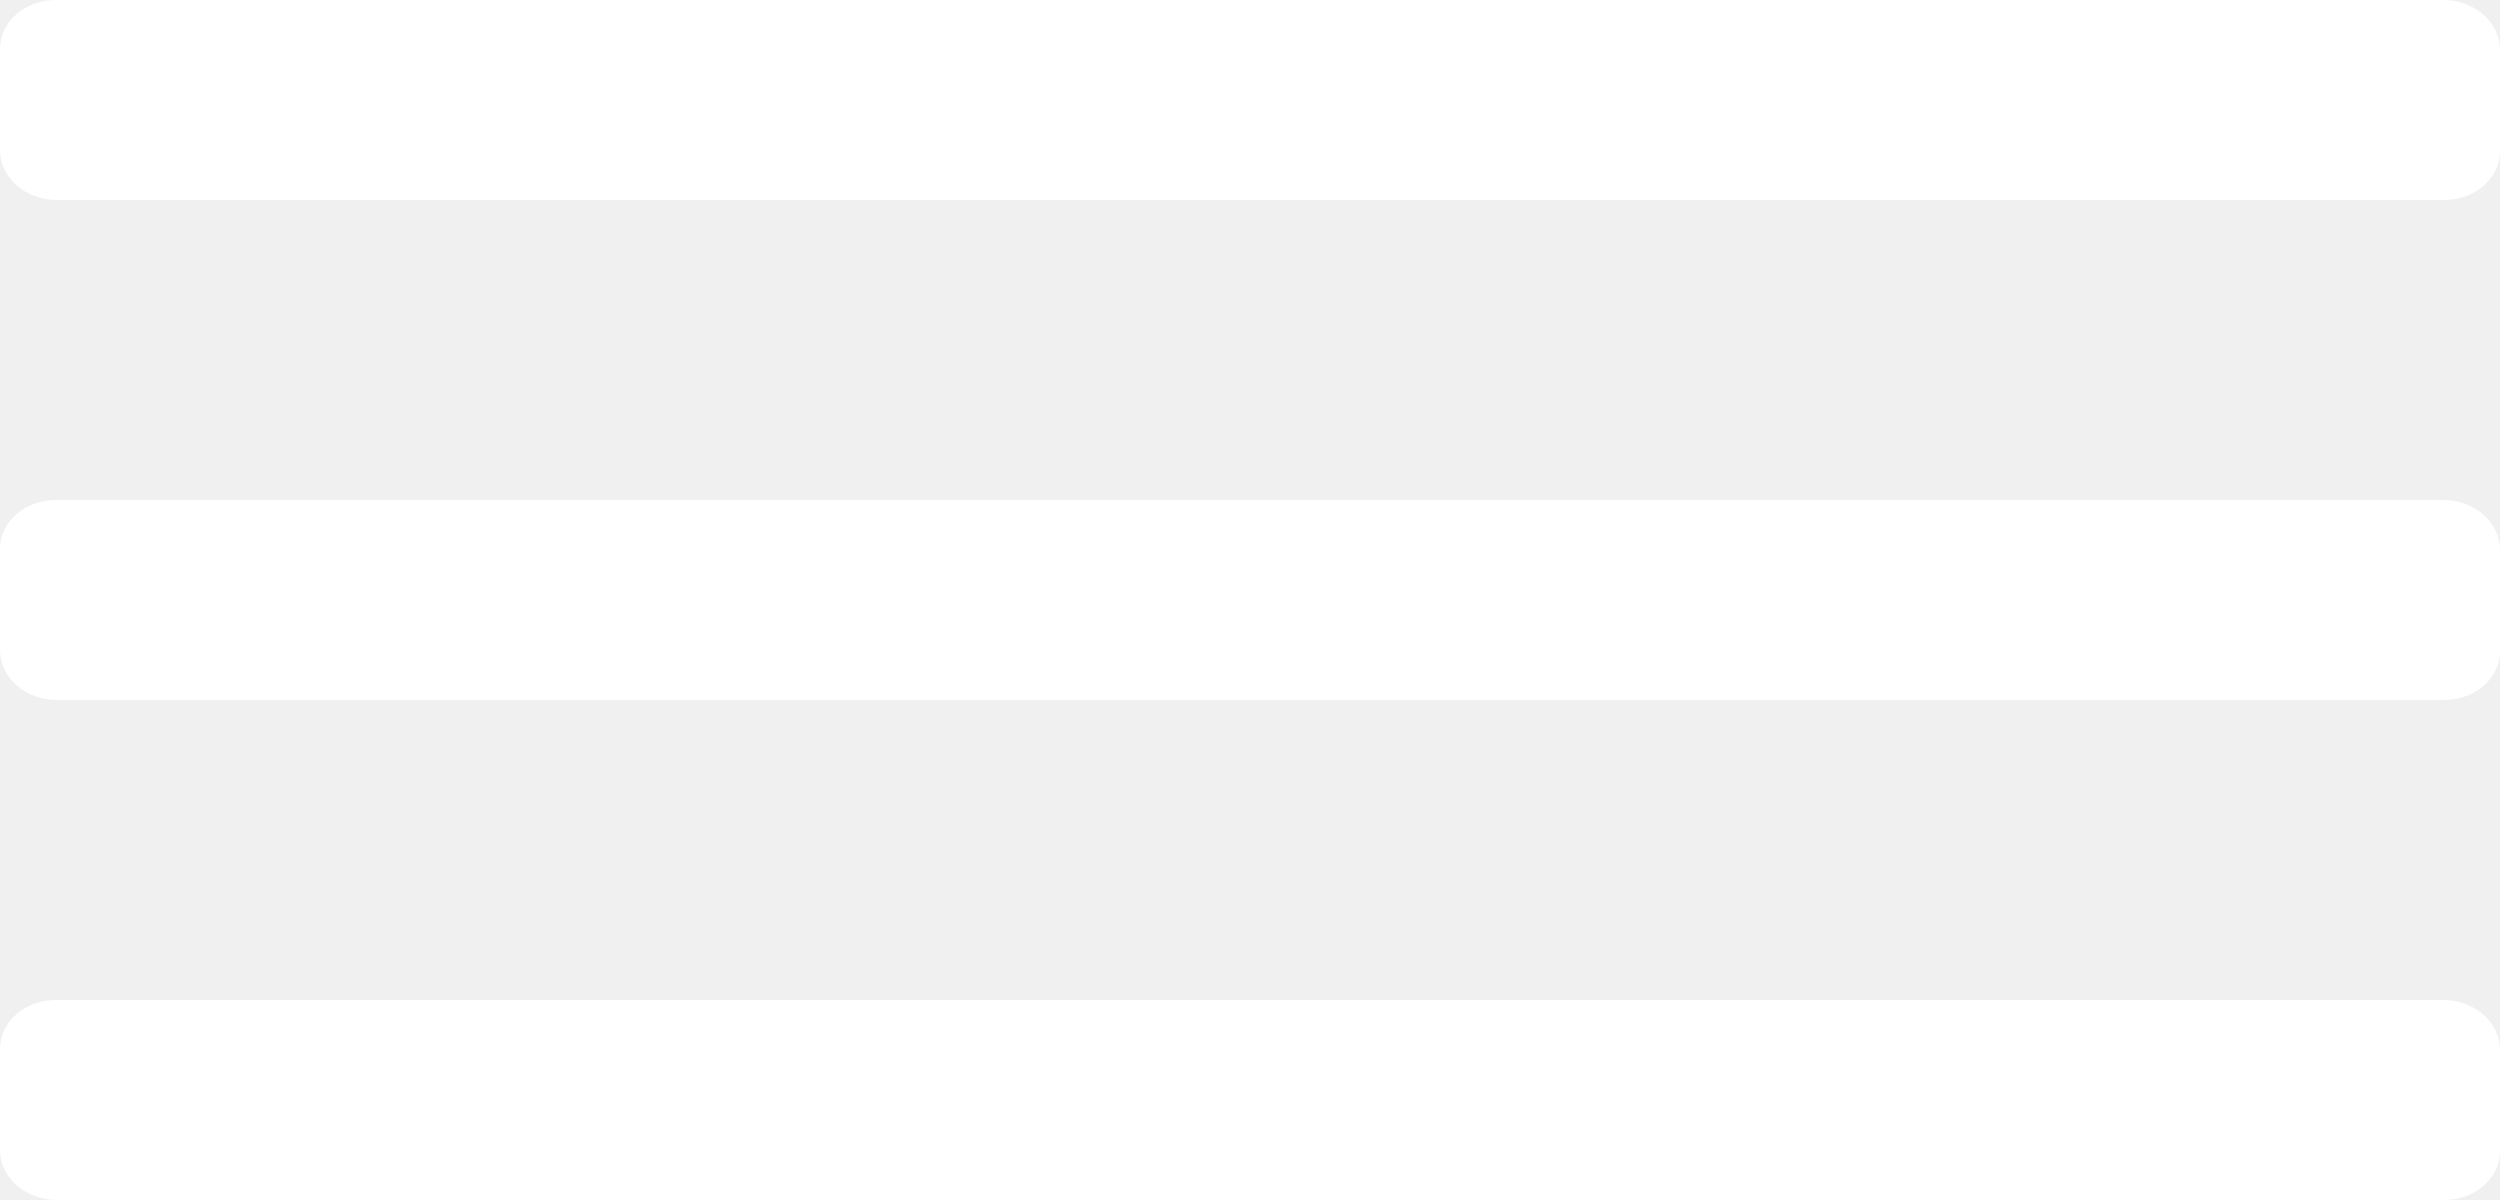
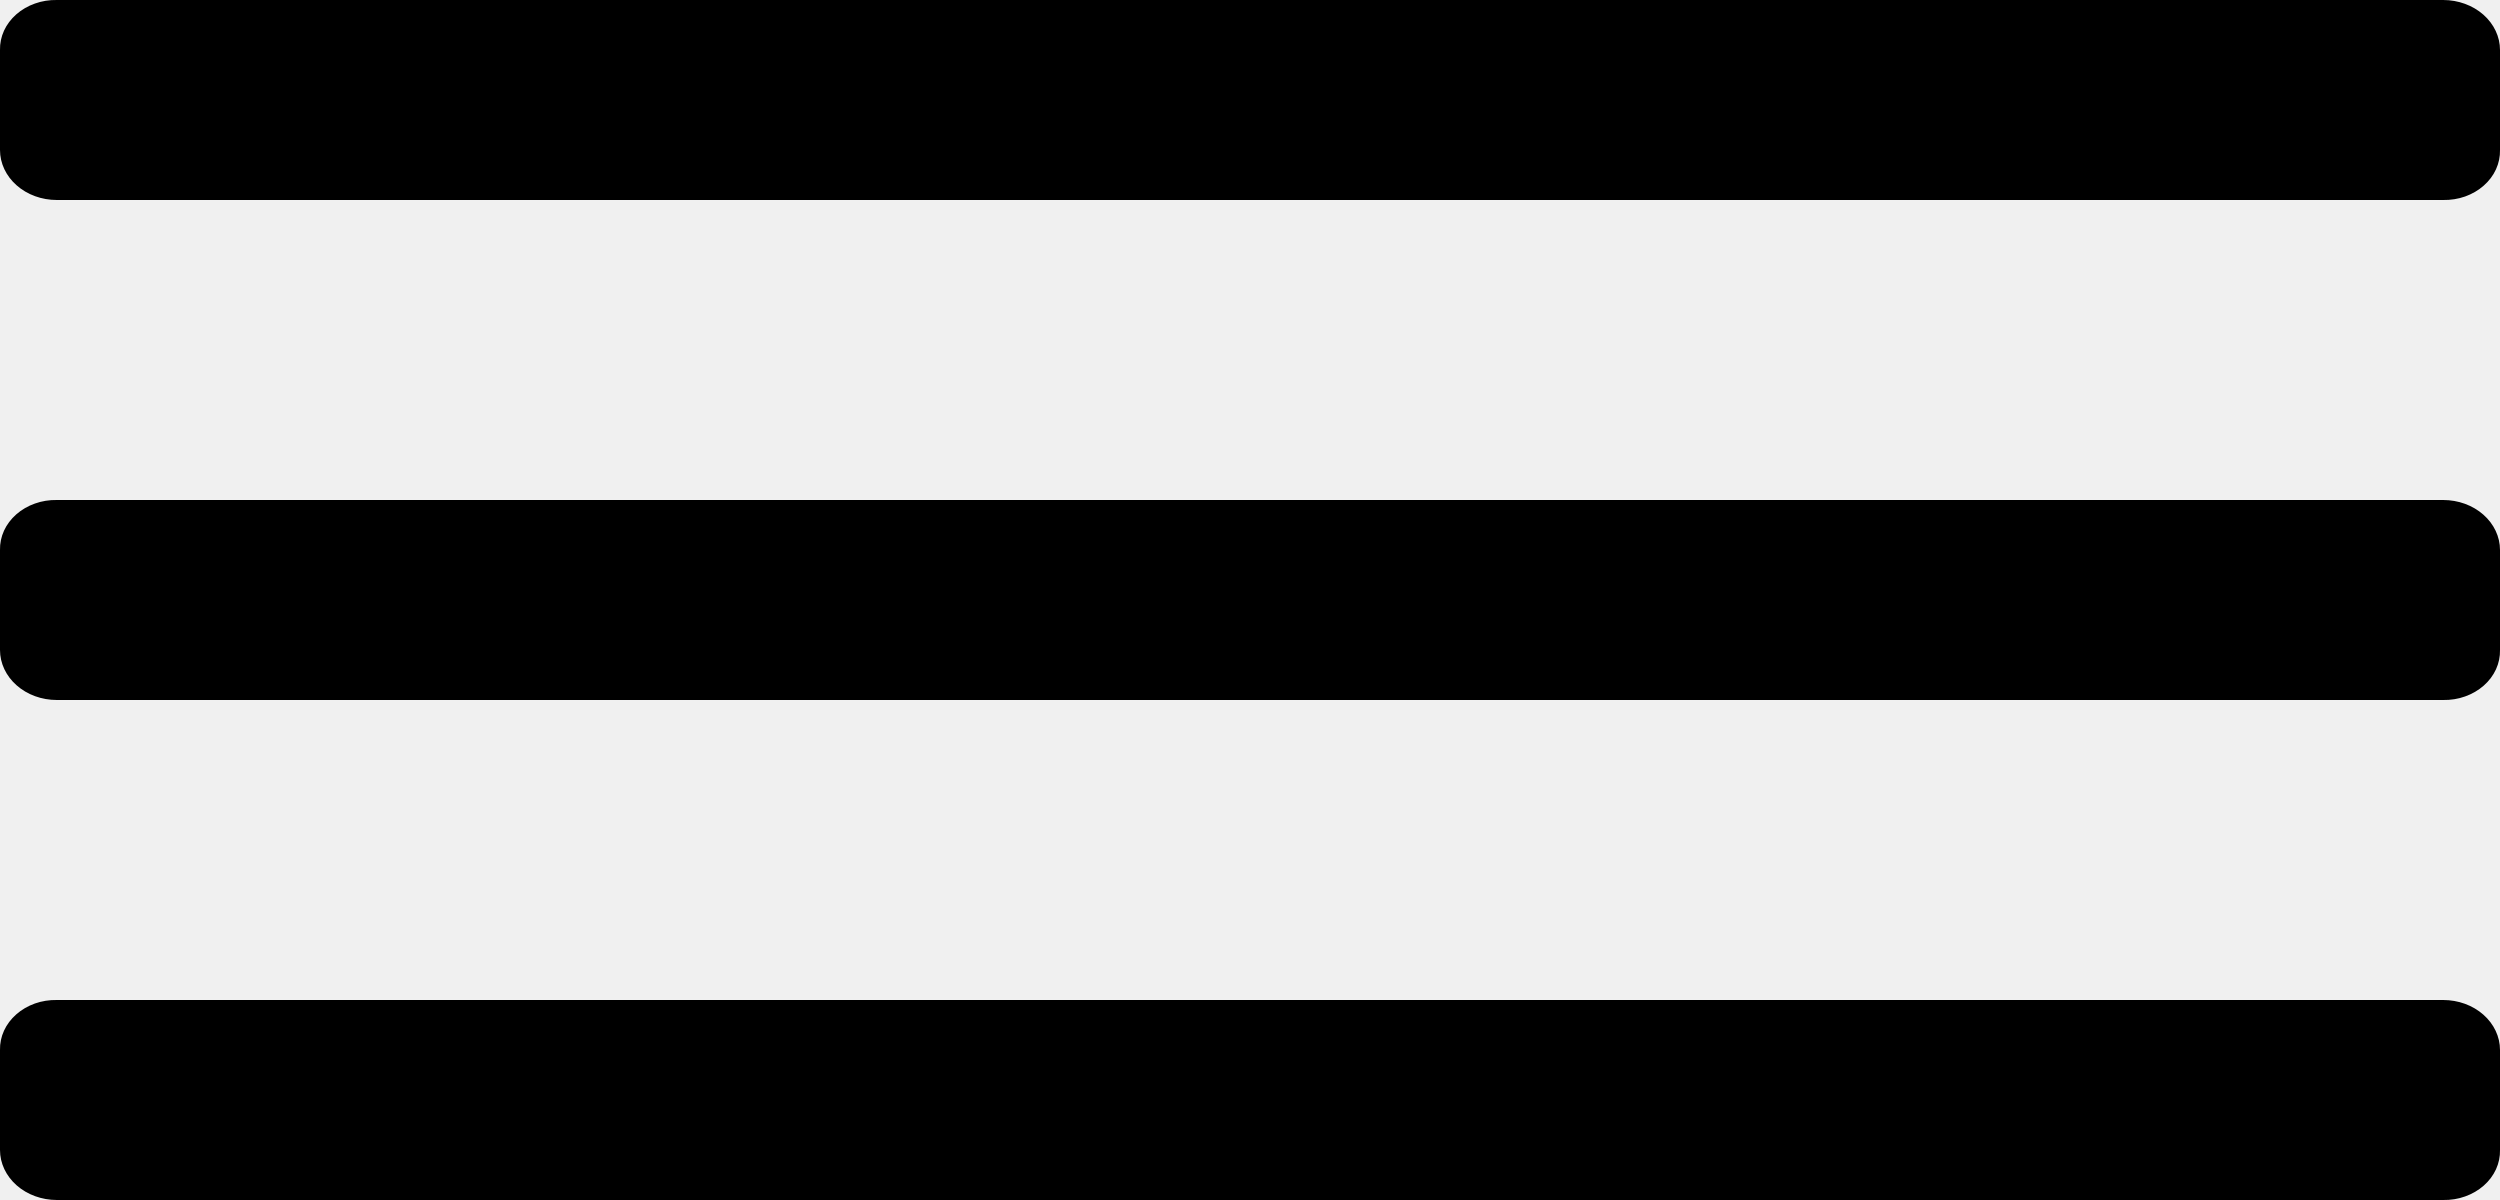
- <svg xmlns="http://www.w3.org/2000/svg" width="50" height="24" viewBox="0 0 50 24" fill="none">
-   <path d="M1.137 0C0.987 -0.003 0.837 0.021 0.698 0.071C0.559 0.12 0.432 0.194 0.326 0.287C0.22 0.38 0.136 0.492 0.08 0.614C0.024 0.737 -0.003 0.868 0 1V3C0 3.265 0.12 3.52 0.333 3.707C0.546 3.895 0.835 4 1.137 4H48.863C49.014 4.003 49.163 3.979 49.302 3.93C49.441 3.88 49.568 3.807 49.674 3.713C49.78 3.62 49.864 3.509 49.92 3.386C49.976 3.263 50.003 3.132 50 3V1C50 0.735 49.88 0.481 49.667 0.293C49.454 0.106 49.165 0 48.863 0H1.137ZM1.137 10C0.987 9.997 0.837 10.021 0.698 10.071C0.559 10.12 0.432 10.194 0.326 10.287C0.22 10.38 0.136 10.492 0.08 10.614C0.024 10.737 -0.003 10.868 0 11V13C0 13.265 0.12 13.52 0.333 13.707C0.546 13.895 0.835 14 1.137 14H48.863C49.014 14.003 49.163 13.979 49.302 13.929C49.441 13.88 49.568 13.806 49.674 13.713C49.78 13.62 49.864 13.508 49.92 13.386C49.976 13.263 50.003 13.132 50 13V11C50 10.735 49.88 10.48 49.667 10.293C49.454 10.105 49.165 10 48.863 10H1.137ZM1.137 20C0.987 19.997 0.837 20.021 0.698 20.07C0.559 20.12 0.432 20.193 0.326 20.287C0.22 20.38 0.136 20.491 0.08 20.614C0.024 20.736 -0.003 20.868 0 21V23C0 23.265 0.12 23.519 0.333 23.707C0.546 23.894 0.835 24 1.137 24H48.863C49.014 24.003 49.163 23.979 49.302 23.929C49.441 23.88 49.568 23.806 49.674 23.713C49.78 23.62 49.864 23.508 49.92 23.386C49.976 23.263 50.003 23.132 50 23V21C50 20.735 49.88 20.48 49.667 20.293C49.454 20.105 49.165 20 48.863 20H1.137Z" fill="white" />
+ <svg xmlns="http://www.w3.org/2000/svg" width="50" height="24" viewBox="0 0 50 24">
+   <path class="menu-button" d="M1.137 0C0.987 -0.003 0.837 0.021 0.698 0.071C0.559 0.12 0.432 0.194 0.326 0.287C0.22 0.38 0.136 0.492 0.08 0.614C0.024 0.737 -0.003 0.868 0 1V3C0 3.265 0.12 3.52 0.333 3.707C0.546 3.895 0.835 4 1.137 4H48.863C49.014 4.003 49.163 3.979 49.302 3.93C49.441 3.88 49.568 3.807 49.674 3.713C49.78 3.62 49.864 3.509 49.92 3.386C49.976 3.263 50.003 3.132 50 3V1C50 0.735 49.88 0.481 49.667 0.293C49.454 0.106 49.165 0 48.863 0H1.137ZM1.137 10C0.987 9.997 0.837 10.021 0.698 10.071C0.559 10.12 0.432 10.194 0.326 10.287C0.22 10.38 0.136 10.492 0.08 10.614C0.024 10.737 -0.003 10.868 0 11V13C0 13.265 0.12 13.52 0.333 13.707C0.546 13.895 0.835 14 1.137 14H48.863C49.014 14.003 49.163 13.979 49.302 13.929C49.441 13.88 49.568 13.806 49.674 13.713C49.78 13.62 49.864 13.508 49.92 13.386C49.976 13.263 50.003 13.132 50 13V11C50 10.735 49.88 10.48 49.667 10.293C49.454 10.105 49.165 10 48.863 10H1.137ZM1.137 20C0.987 19.997 0.837 20.021 0.698 20.07C0.559 20.12 0.432 20.193 0.326 20.287C0.22 20.38 0.136 20.491 0.08 20.614C0.024 20.736 -0.003 20.868 0 21V23C0 23.265 0.12 23.519 0.333 23.707C0.546 23.894 0.835 24 1.137 24H48.863C49.014 24.003 49.163 23.979 49.302 23.929C49.441 23.88 49.568 23.806 49.674 23.713C49.78 23.62 49.864 23.508 49.92 23.386C49.976 23.263 50.003 23.132 50 23V21C50 20.735 49.88 20.48 49.667 20.293C49.454 20.105 49.165 20 48.863 20H1.137Z" fill="currentColor" />
</svg>
